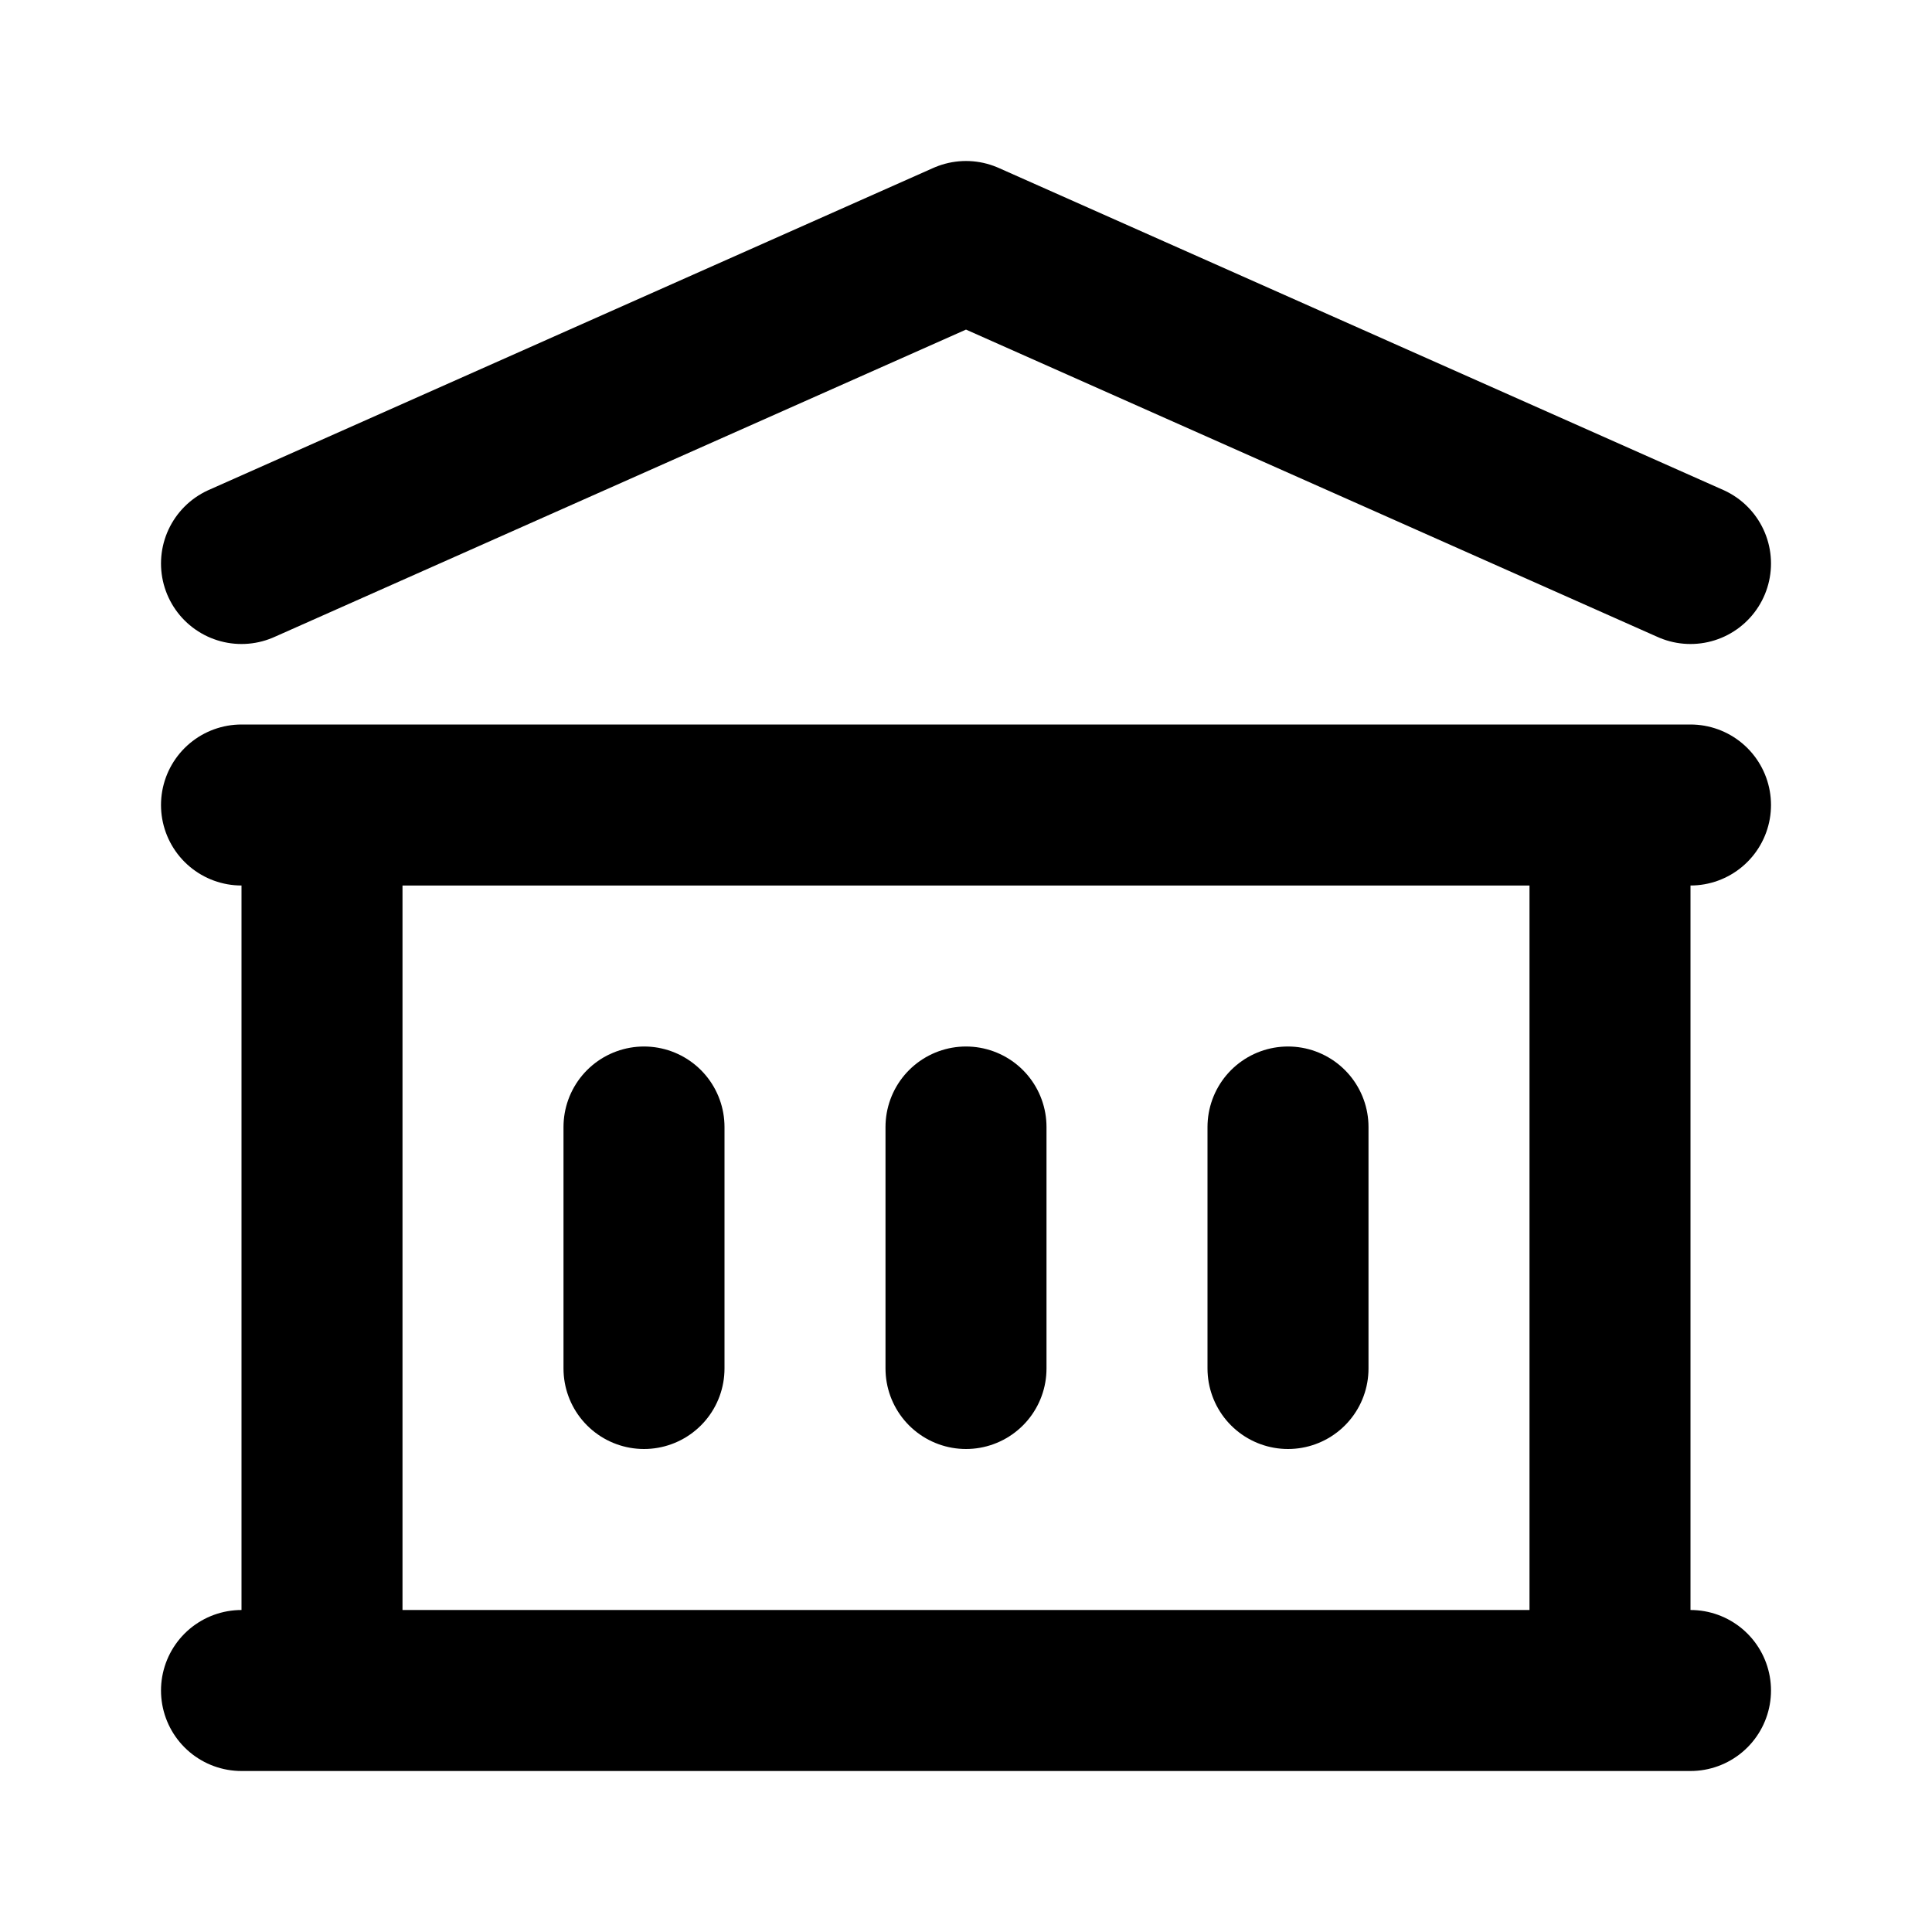
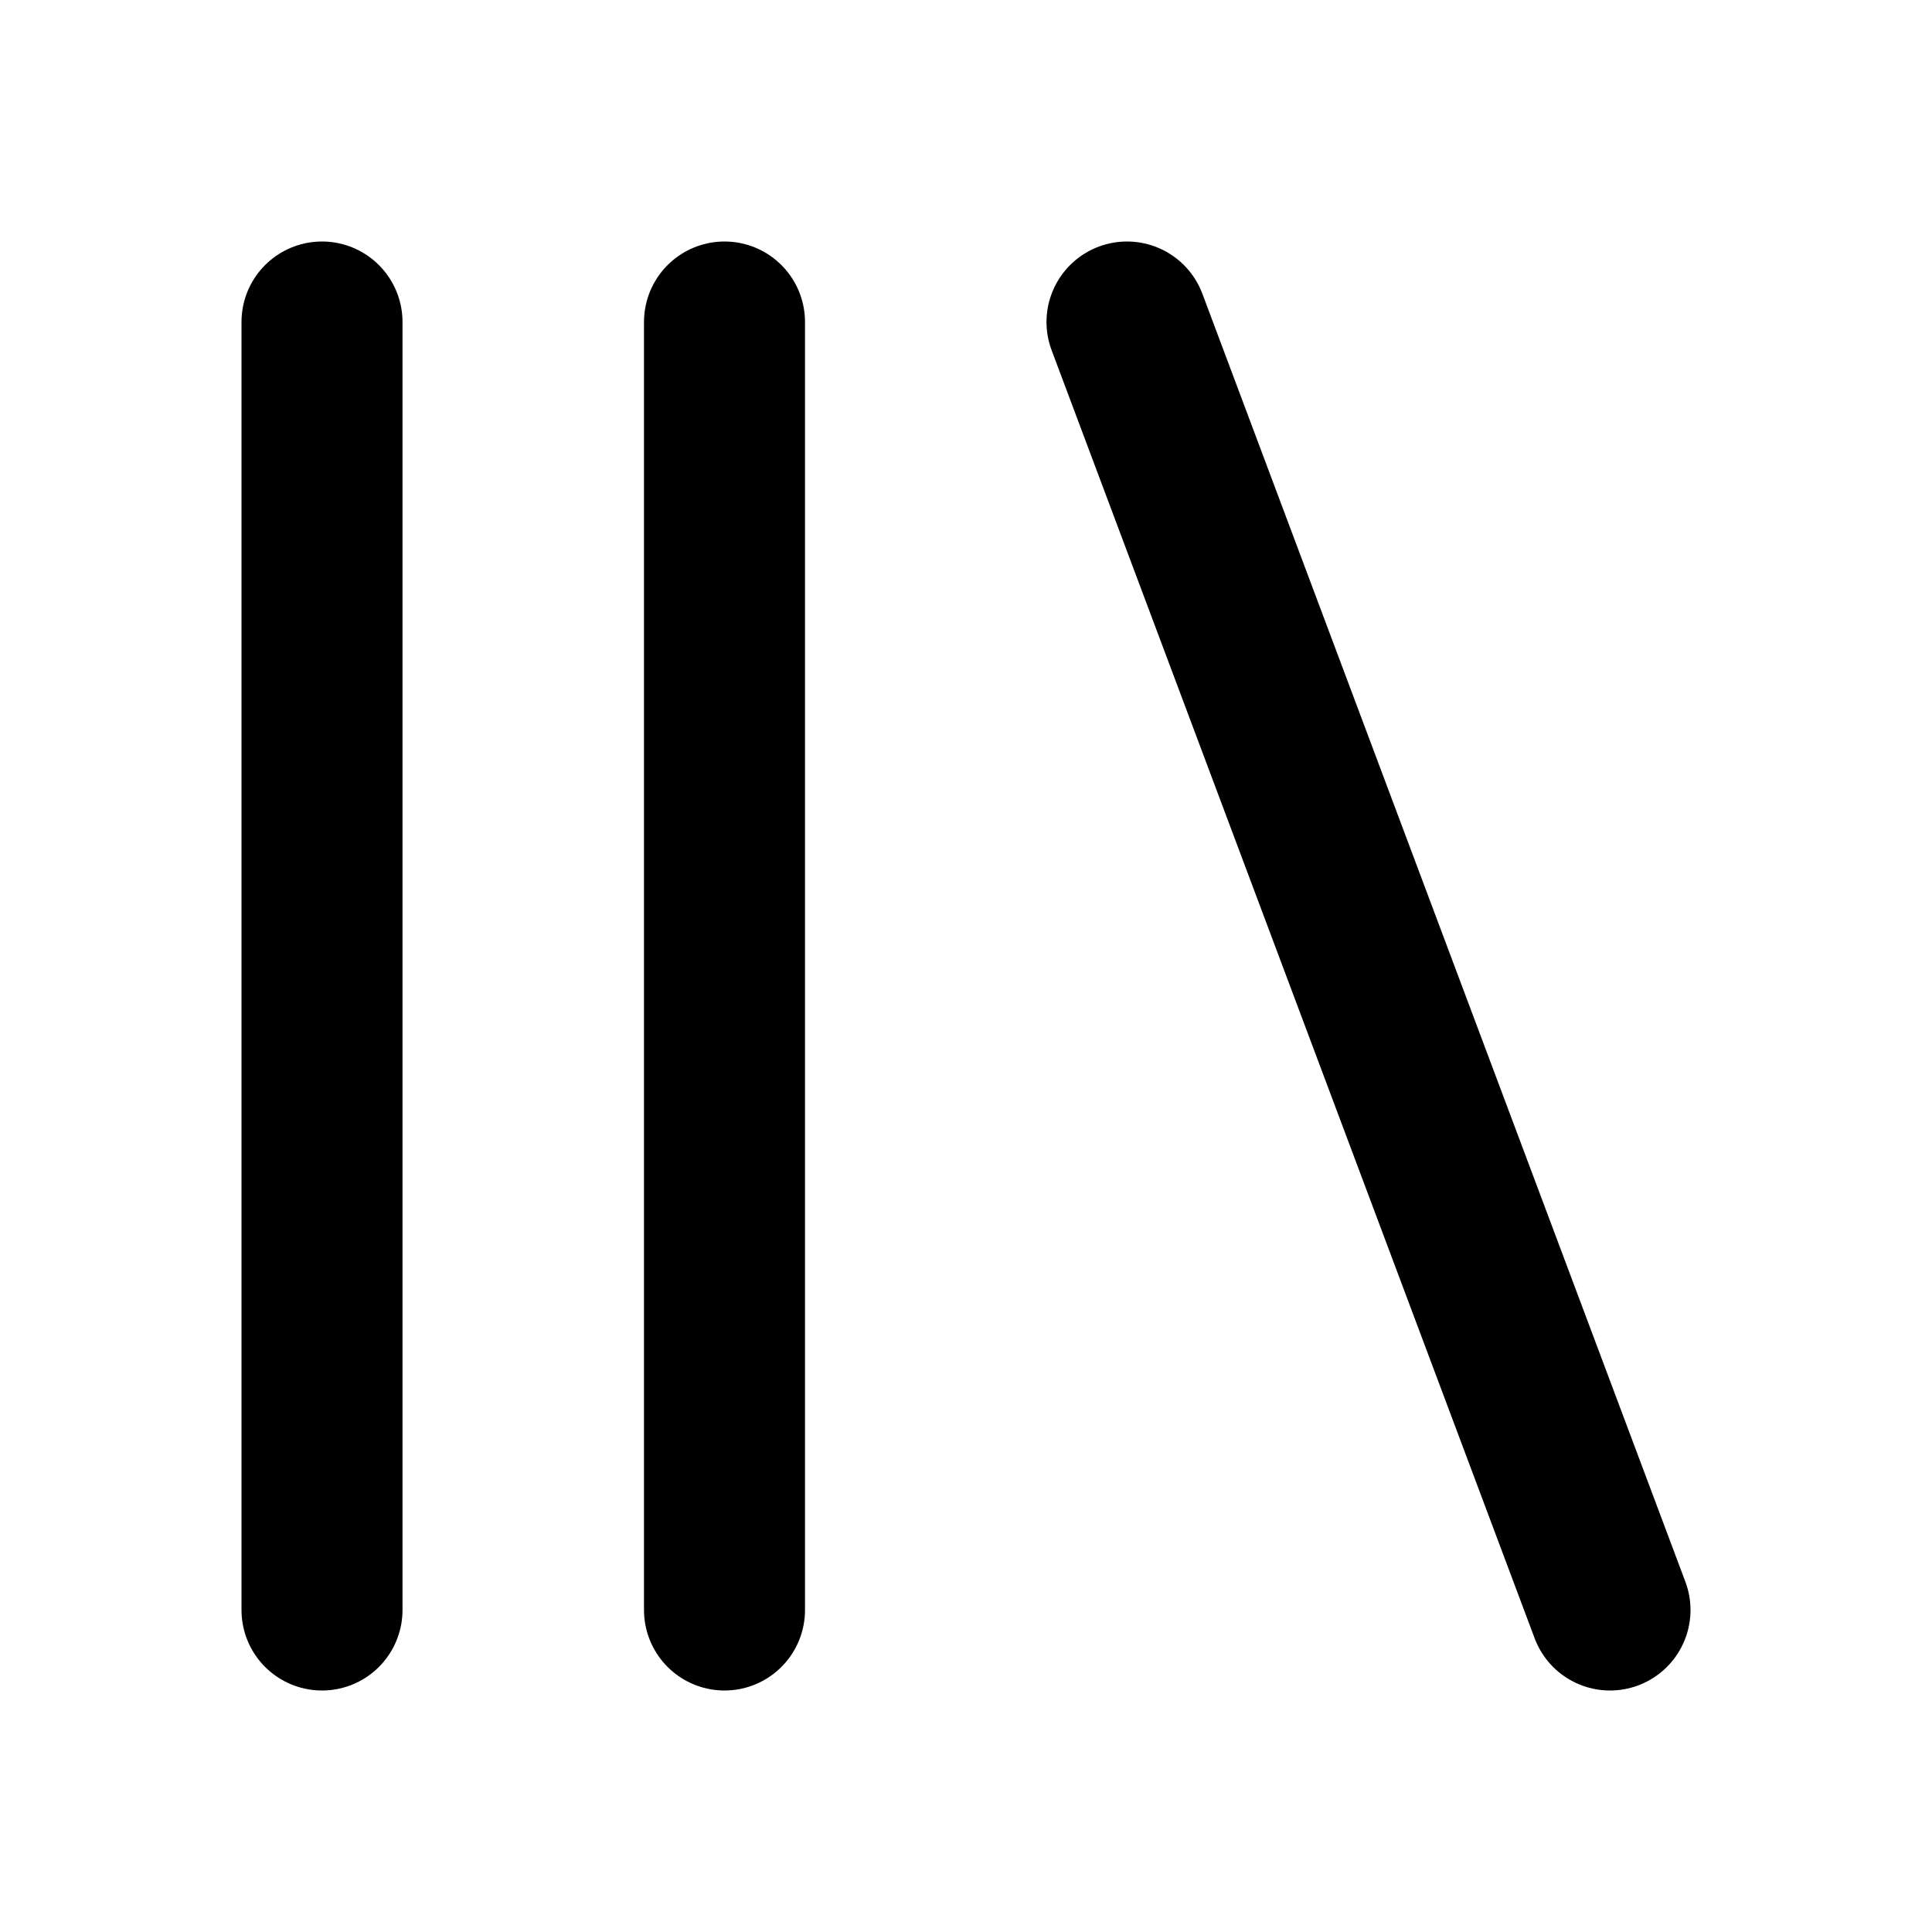
- <svg xmlns="http://www.w3.org/2000/svg" fill="none" viewBox="0 0 24 24" stroke="currentColor">
-   <path stroke-linecap="round" stroke-linejoin="round" stroke-width="2" d="M8 14v3m4-3v3m4-3v3M3 21h18M3 10h18M3 7l9-4 9 4M4 10h16v11H4V10z" />
+ <svg xmlns="http://www.w3.org/2000/svg" width="24" height="24" fill="none" viewBox="0 0 24 24">
+   <path stroke="currentColor" stroke-linecap="round" stroke-linejoin="round" stroke-width="2" d="M4 4v16M9 4v16m5-16 6 16" />
</svg>
